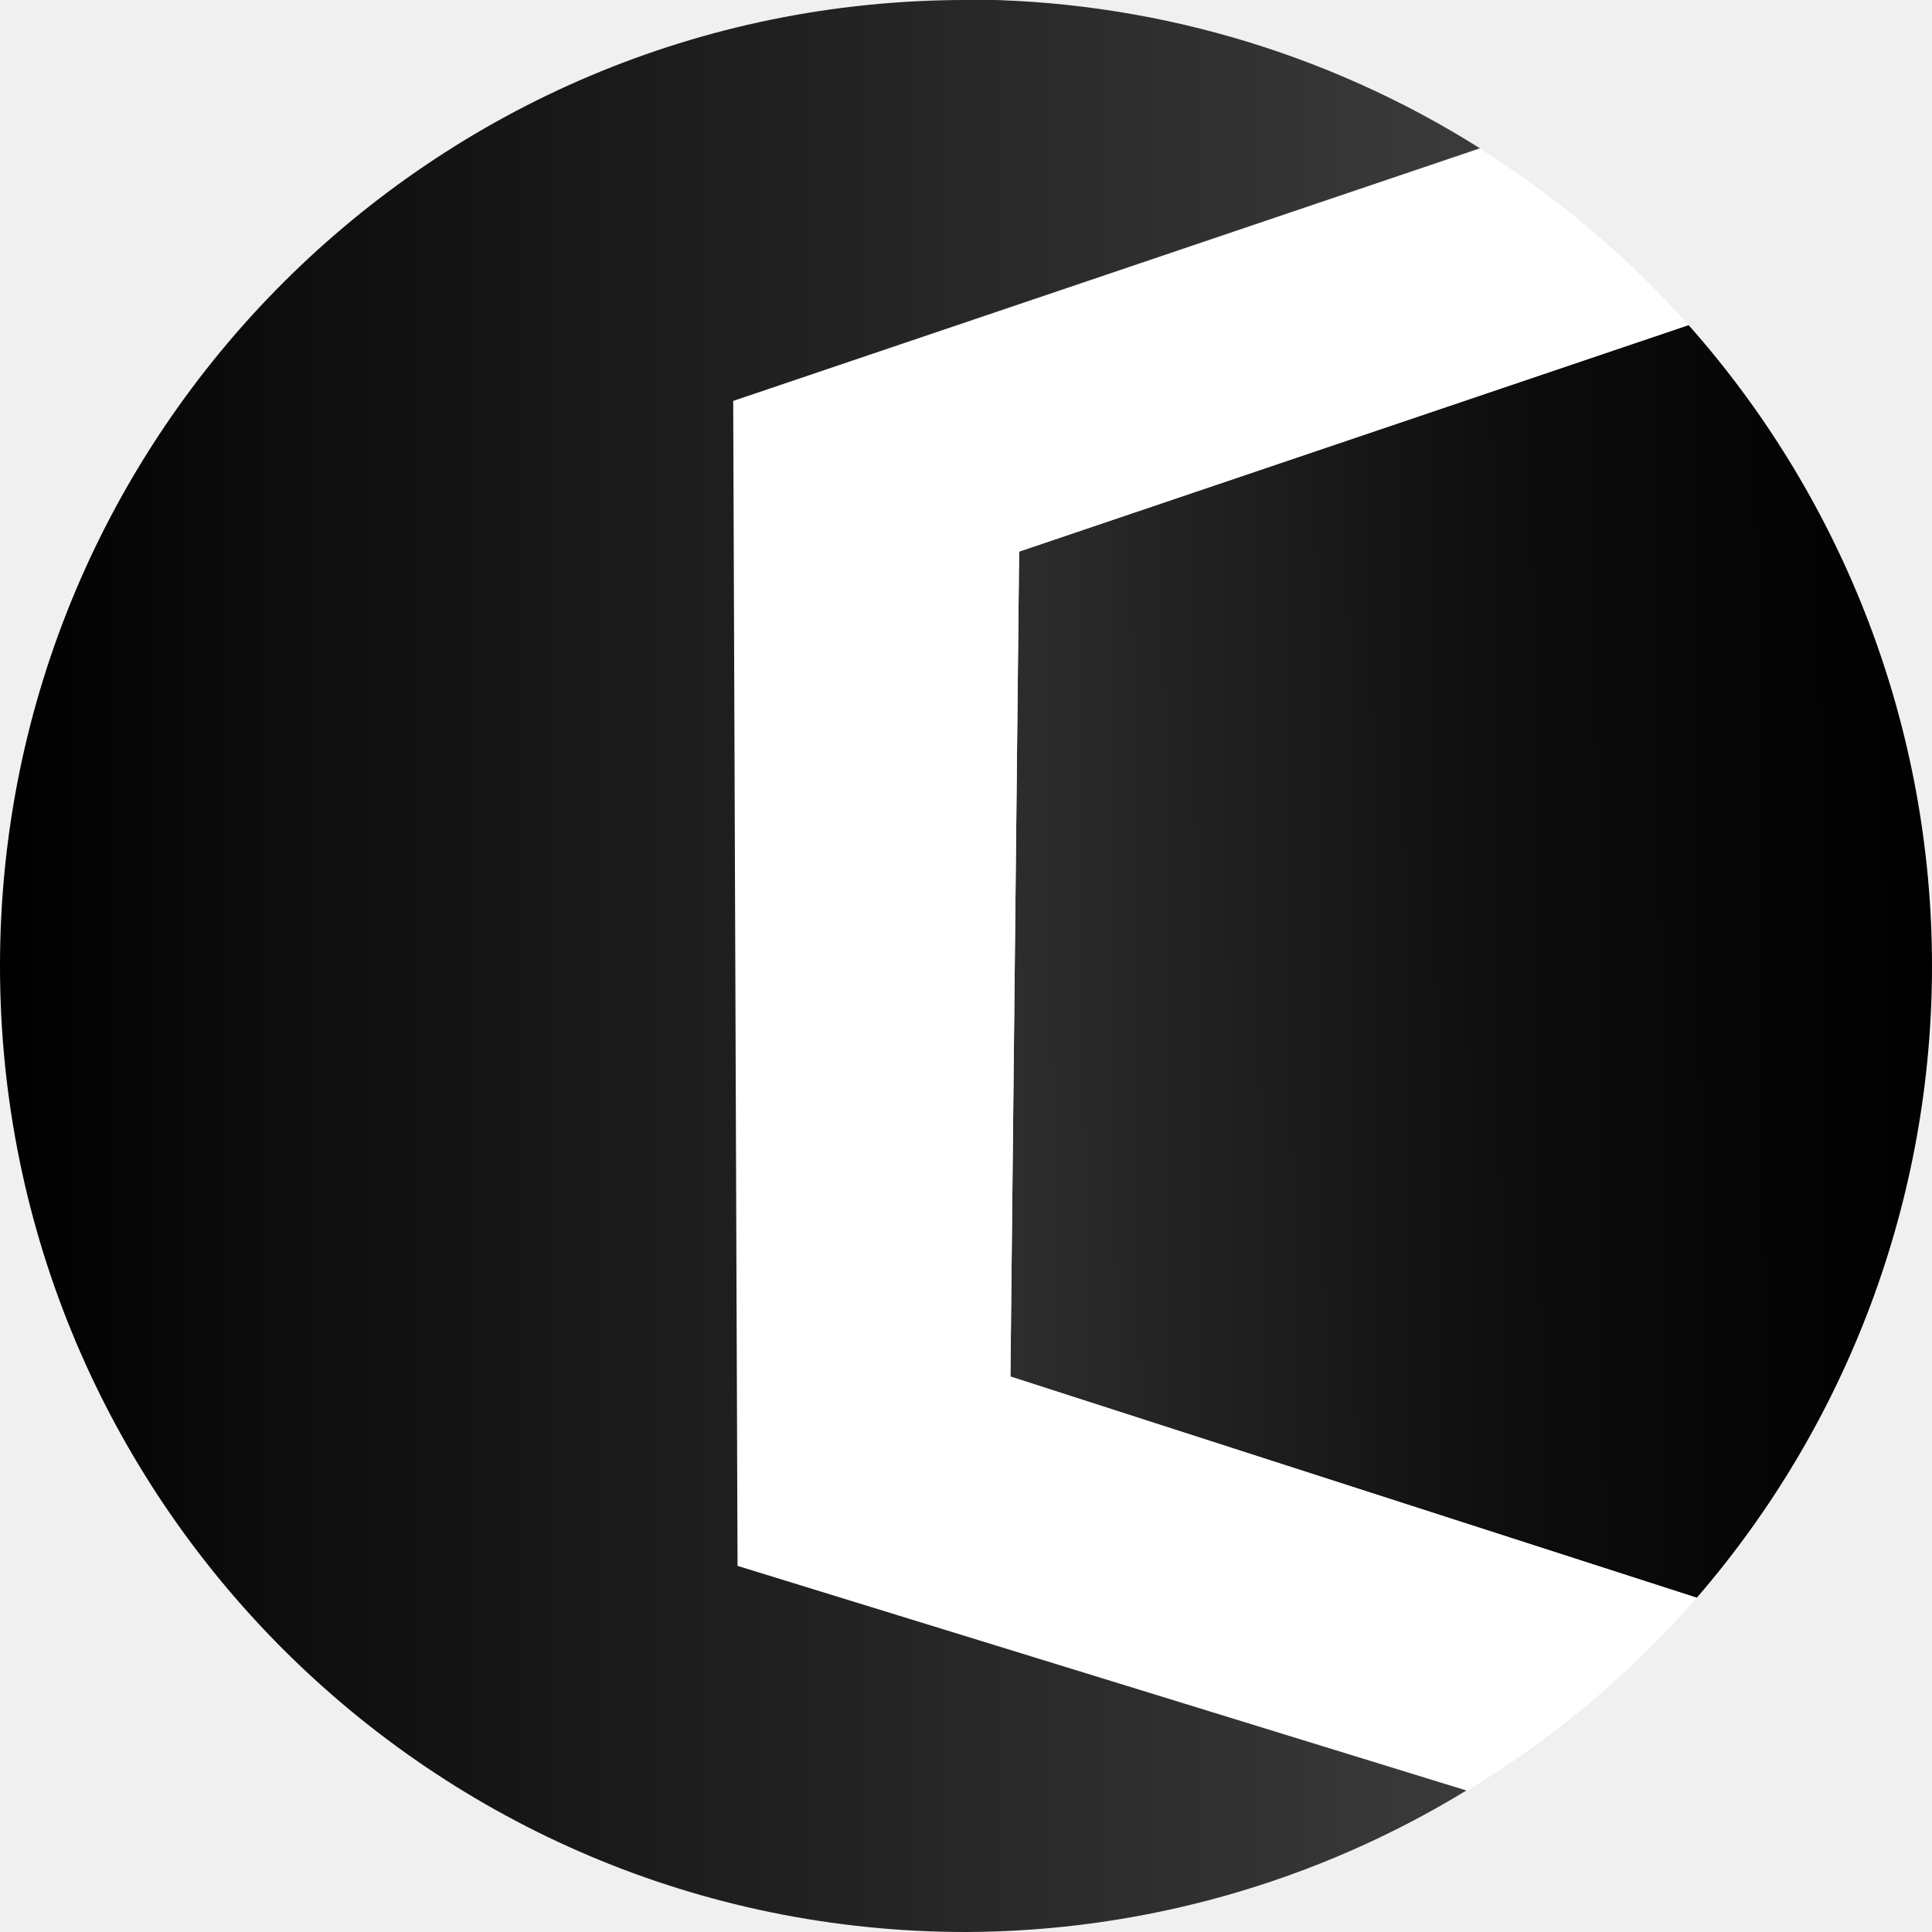
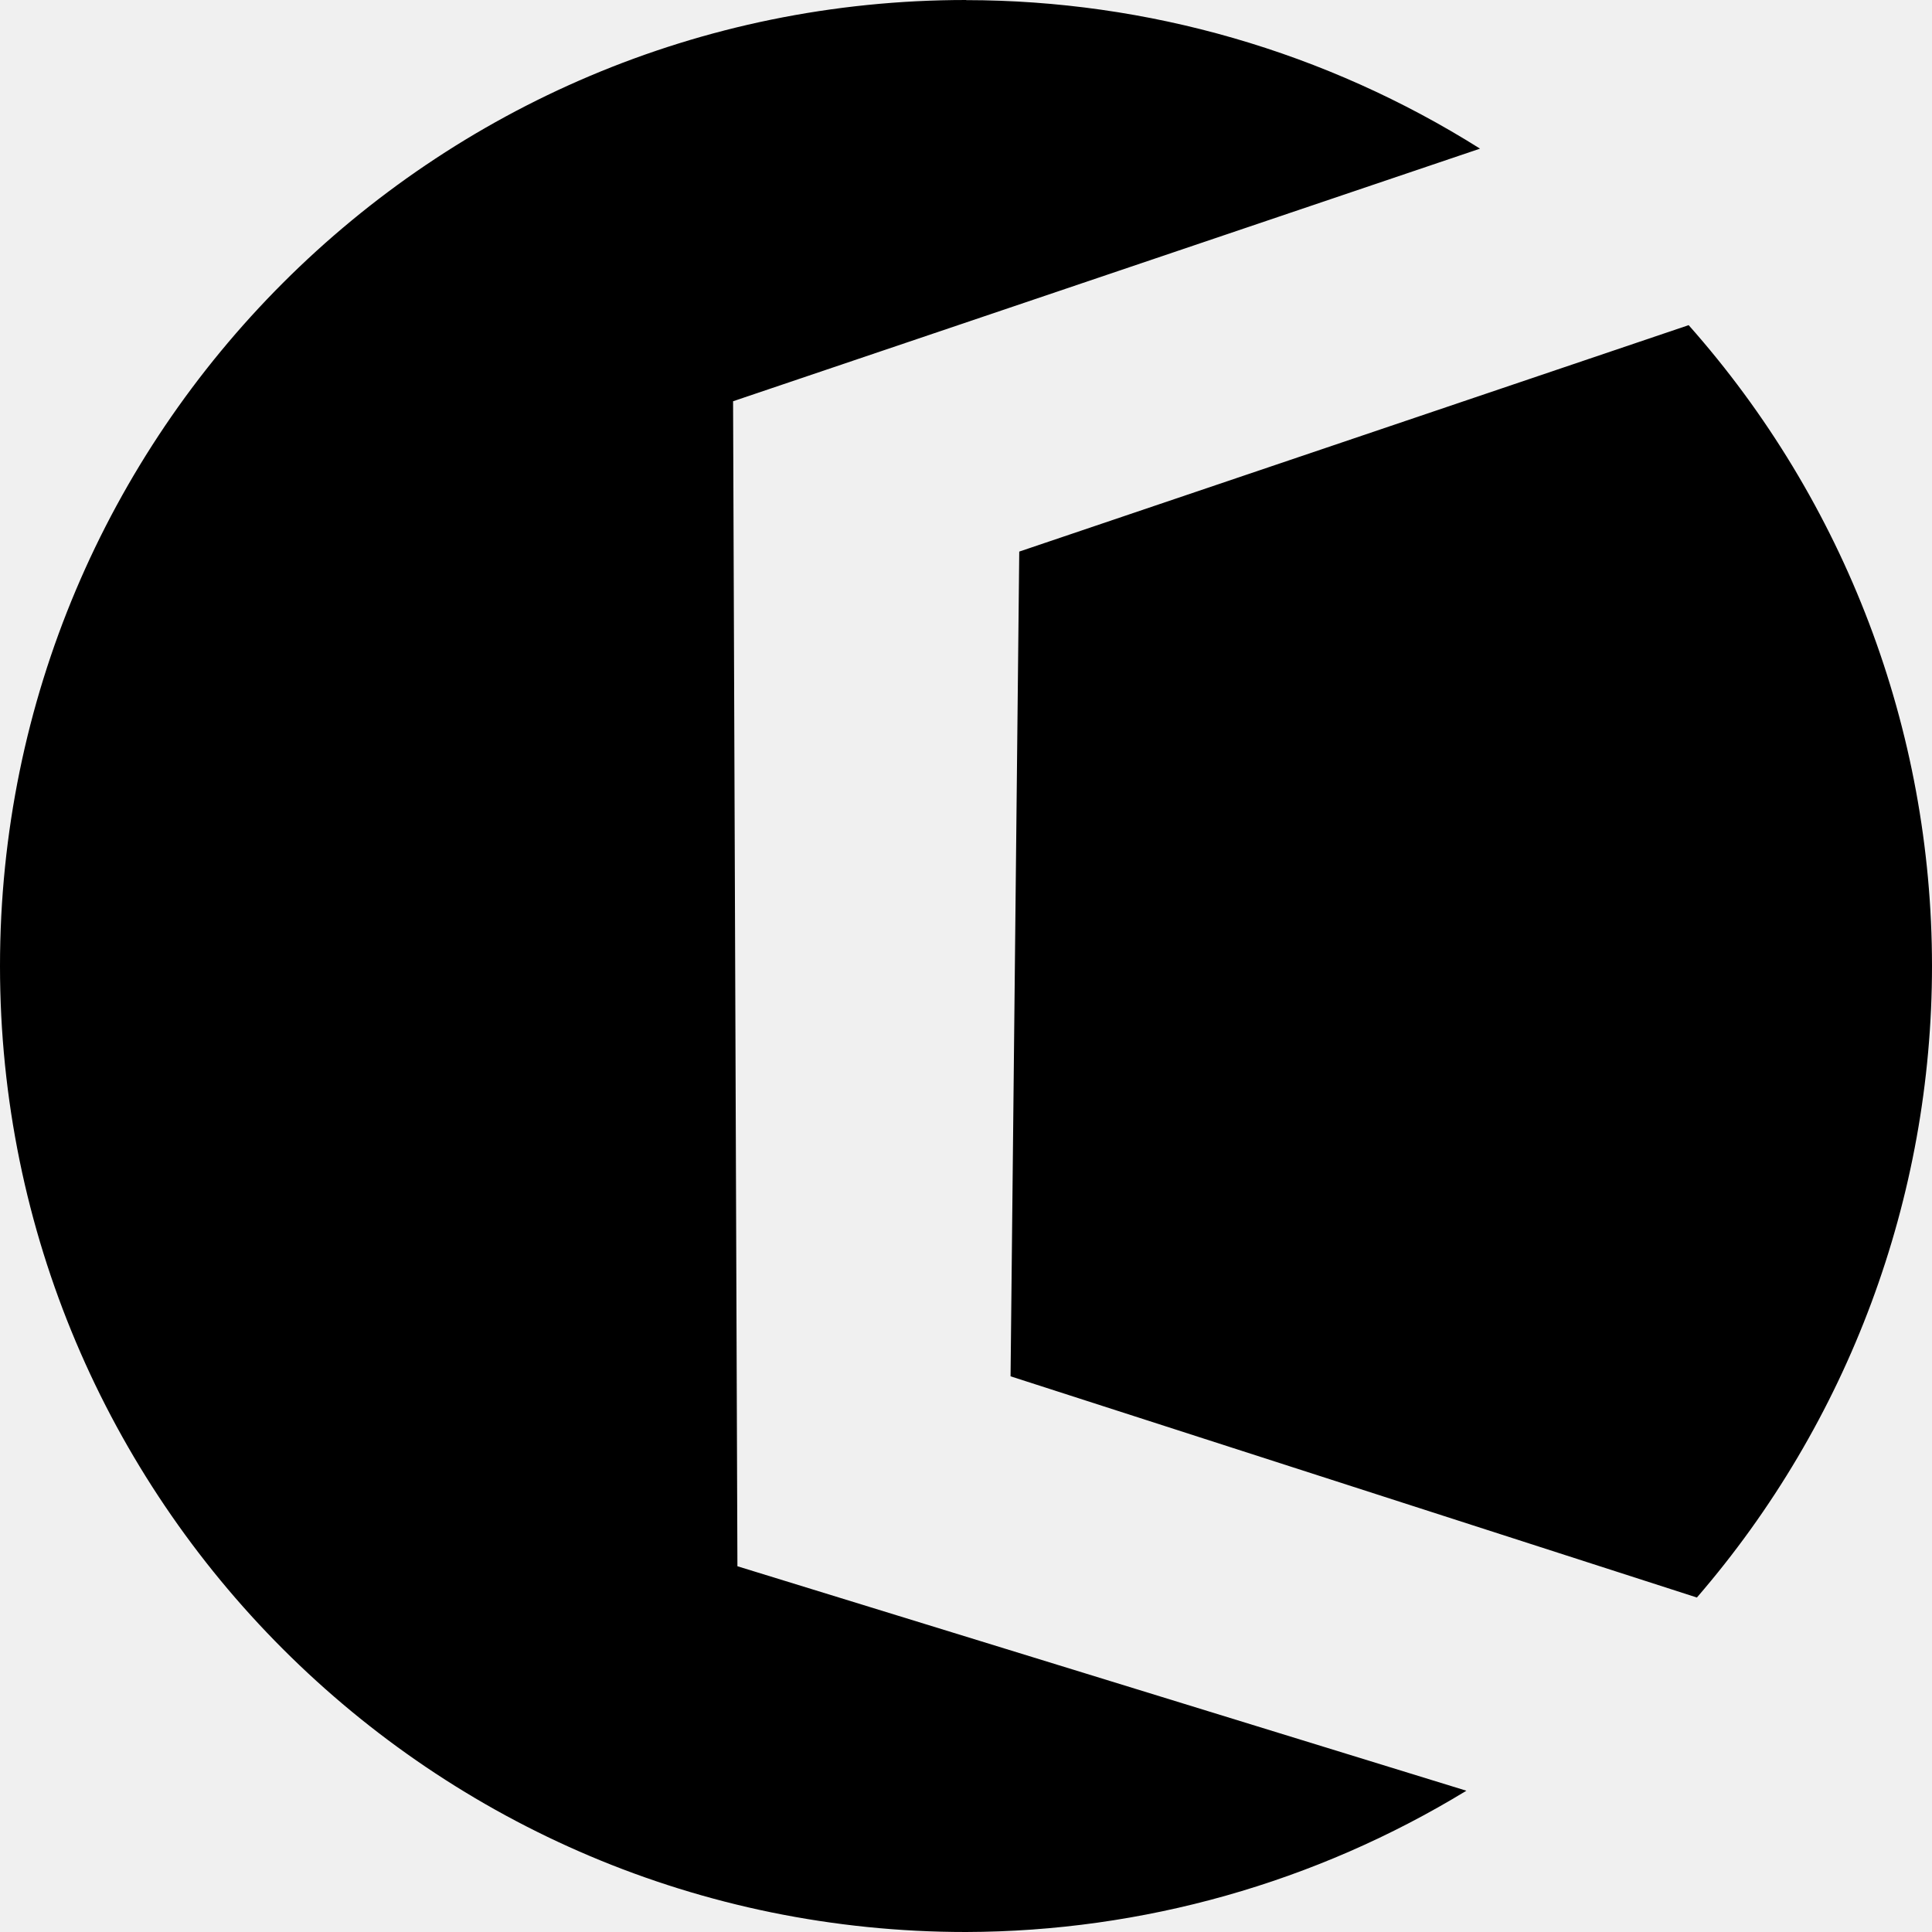
- <svg xmlns="http://www.w3.org/2000/svg" width="16" height="16" fill="none" version="1.1" viewBox="0 0 4 4">
-   <defs>
-     <linearGradient id="linearGradient20" x1="-1.805" x2=".855" y1="11.531" y2="11.503" gradientTransform="matrix(.88889 0 0 .88889 3.24 -8.2348)" gradientUnits="userSpaceOnUse">
-       <stop stop-color="#3b3b3b" offset="0" />
-       <stop stop-color="#0d0d0d" offset=".641" />
-       <stop offset="1" />
-     </linearGradient>
-     <linearGradient id="linearGradient18" x1="-3.645" x2="-.198" y1="11.514" y2="11.514" gradientTransform="matrix(.88889 0 0 .88889 3.24 -8.2348)" gradientUnits="userSpaceOnUse">
-       <stop offset="0" />
-       <stop stop-color="#0d0d0d" offset=".185" />
-       <stop stop-color="#3b3b3b" offset="1" />
-     </linearGradient>
-   </defs>
-   <g stroke-width="0">
-     <path d="m3.496 0.673-1.386 0.469-0.018 1.708 1.421 0.458a2 2 0 0 0 0.487-1.308 2 2 0 0 0-0.504-1.327z" fill="url(#linearGradient20)" />
-     <path d="m3.064 0.308-1.546 0.523 0.009 2.412 1.509 0.465a2 2 0 0 0 0.477-0.4l-1.421-0.458 0.018-1.708 1.386-0.469a2 2 0 0 0-0.432-0.365z" fill="#fff" />
-     <path d="m2-5.2473e-8a2 2 0 0 0-2 2 2 2 0 0 0 2 2 2 2 0 0 0 1.036-0.293l-1.509-0.465-0.009-2.412 1.546-0.523a2 2 0 0 0-1.064-0.308z" fill="url(#linearGradient18)" />
-   </g>
+ <svg xmlns="http://www.w3.org/2000/svg" version="1.1" viewBox="0 0 16 16">
+   <path d="m8 0a8 8 0 0 0-8 8 8 8 0 0 0 8 8 8 8 0 0 0 4.144-1.17l-6.037-1.859-0.036-9.648 6.186-2.092a8 8 0 0 0-4.257-1.23zm5.984 2.693-5.543 1.875-0.072 6.83 5.684 1.832a8 8 0 0 0 1.947-5.231 8 8 0 0 0-2.016-5.307z" fill="#000" stroke-width="0" />
</svg>
